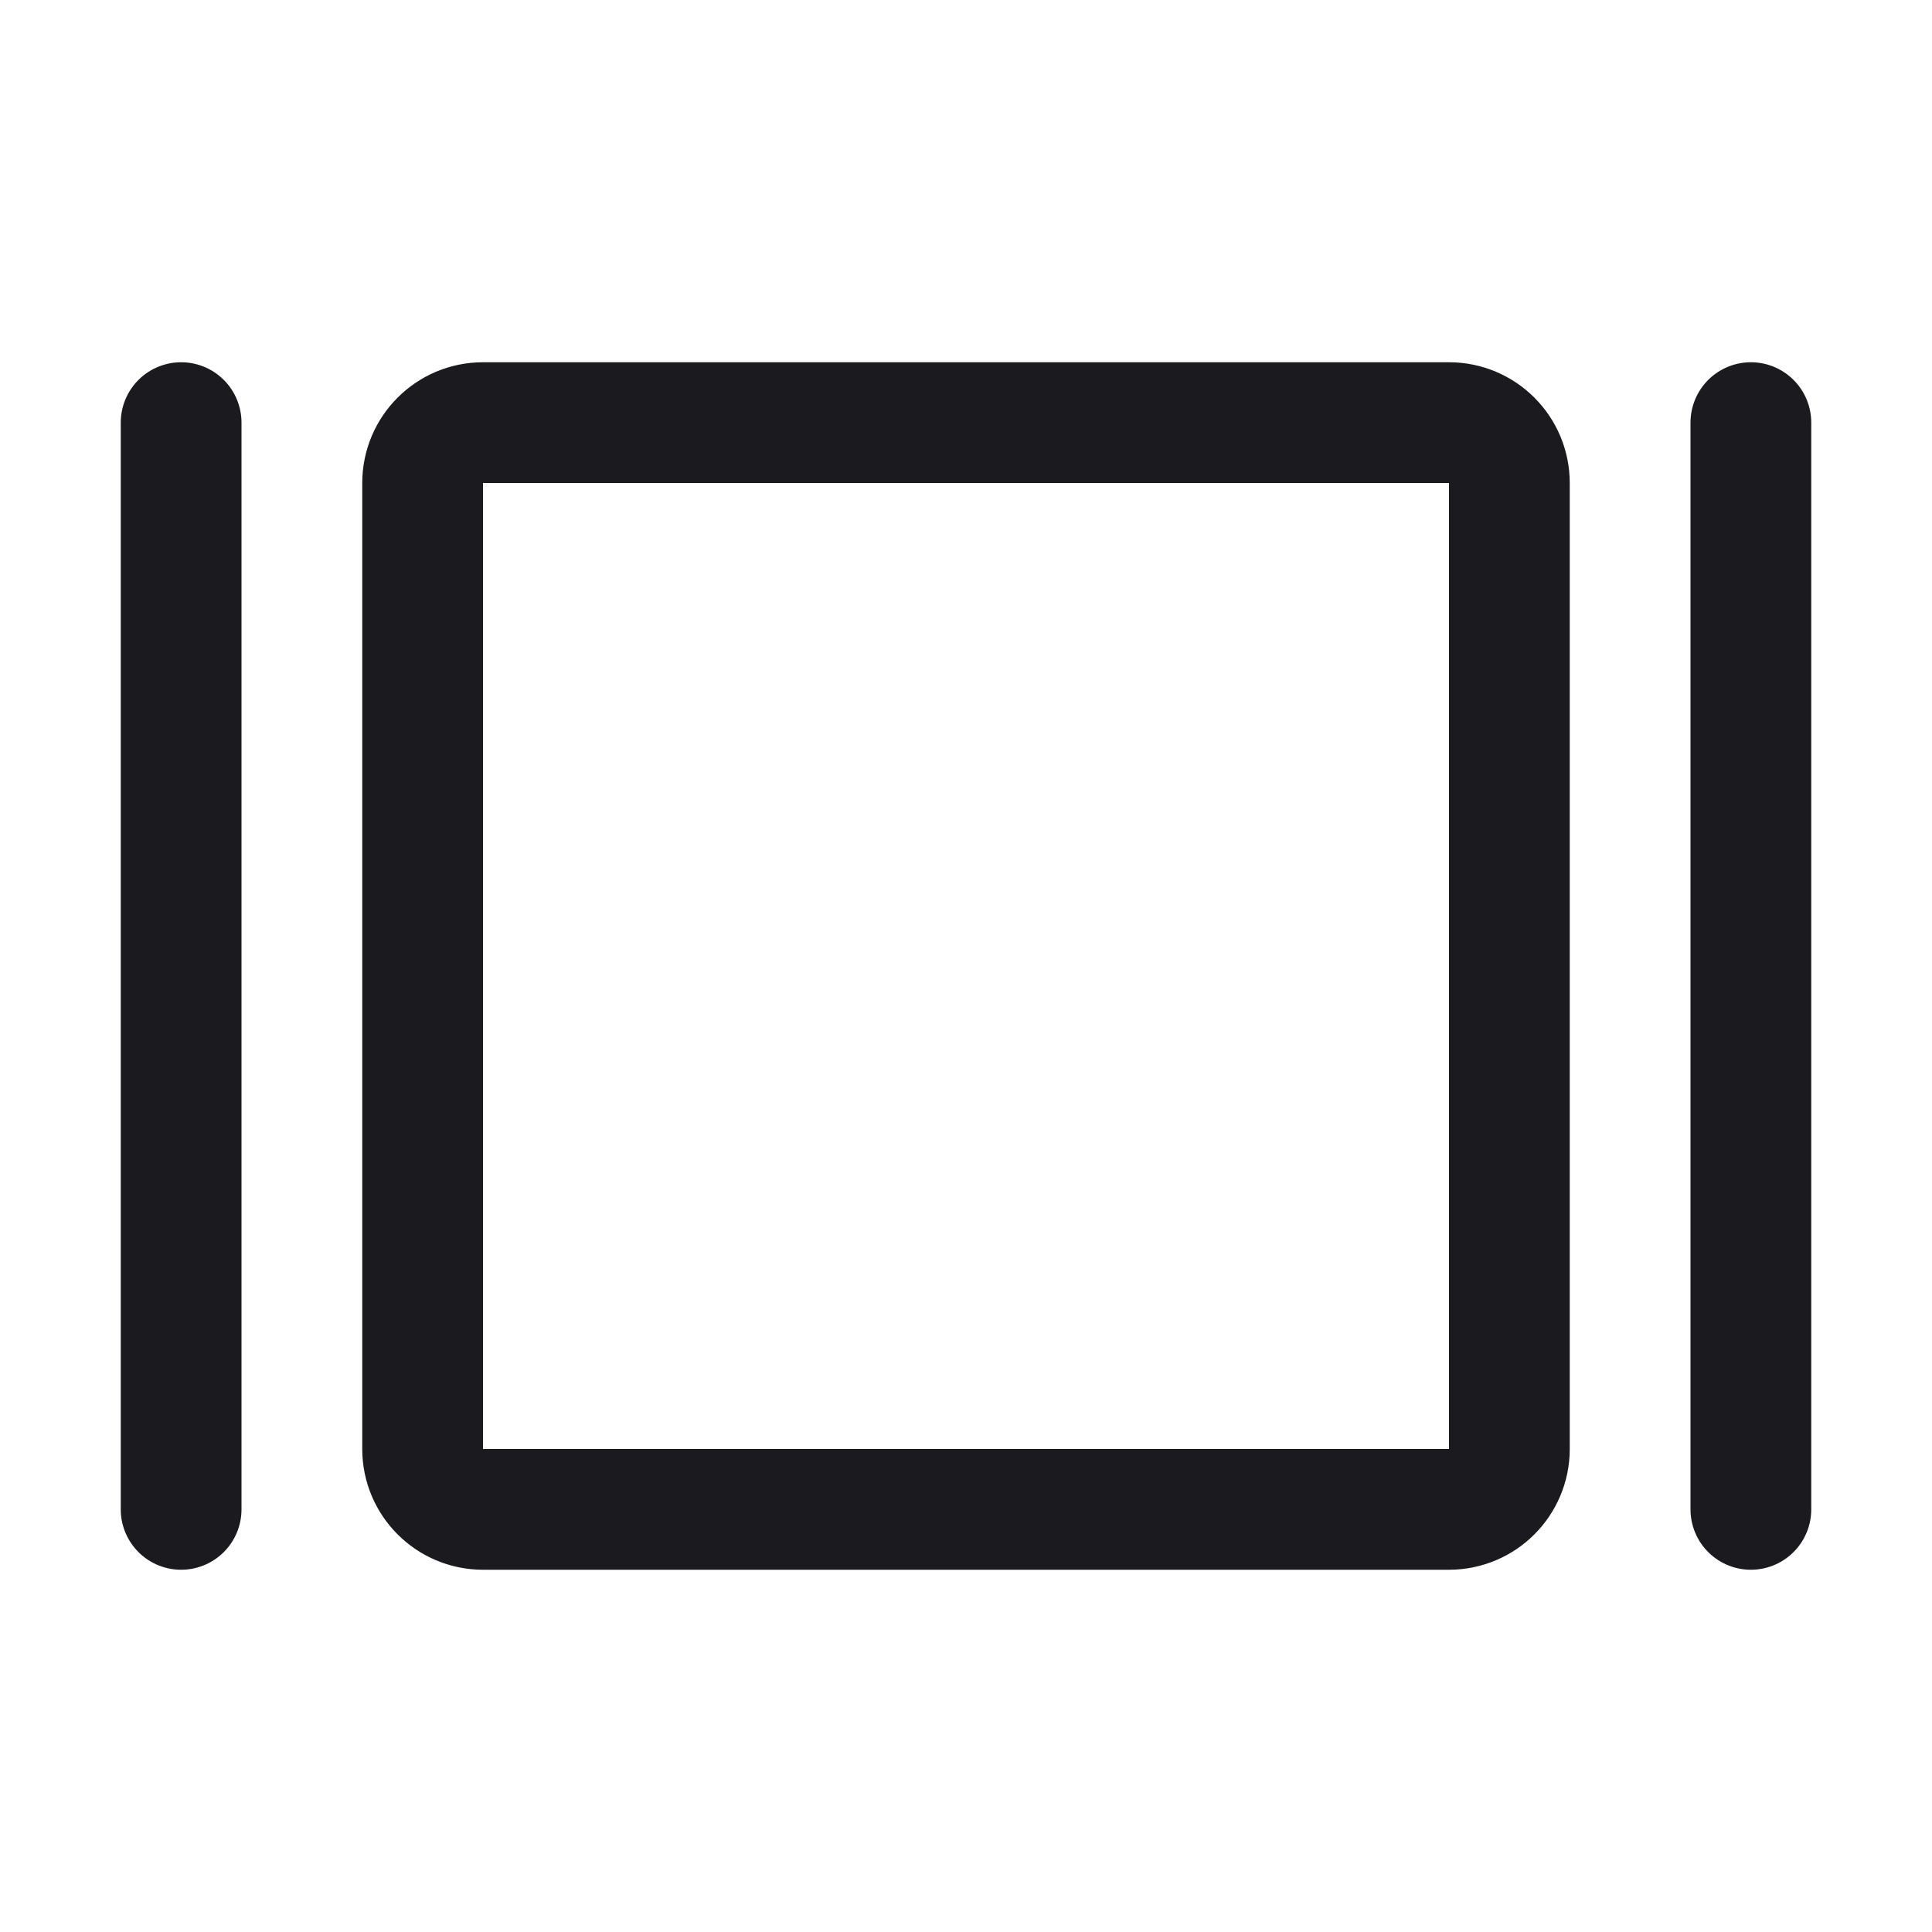
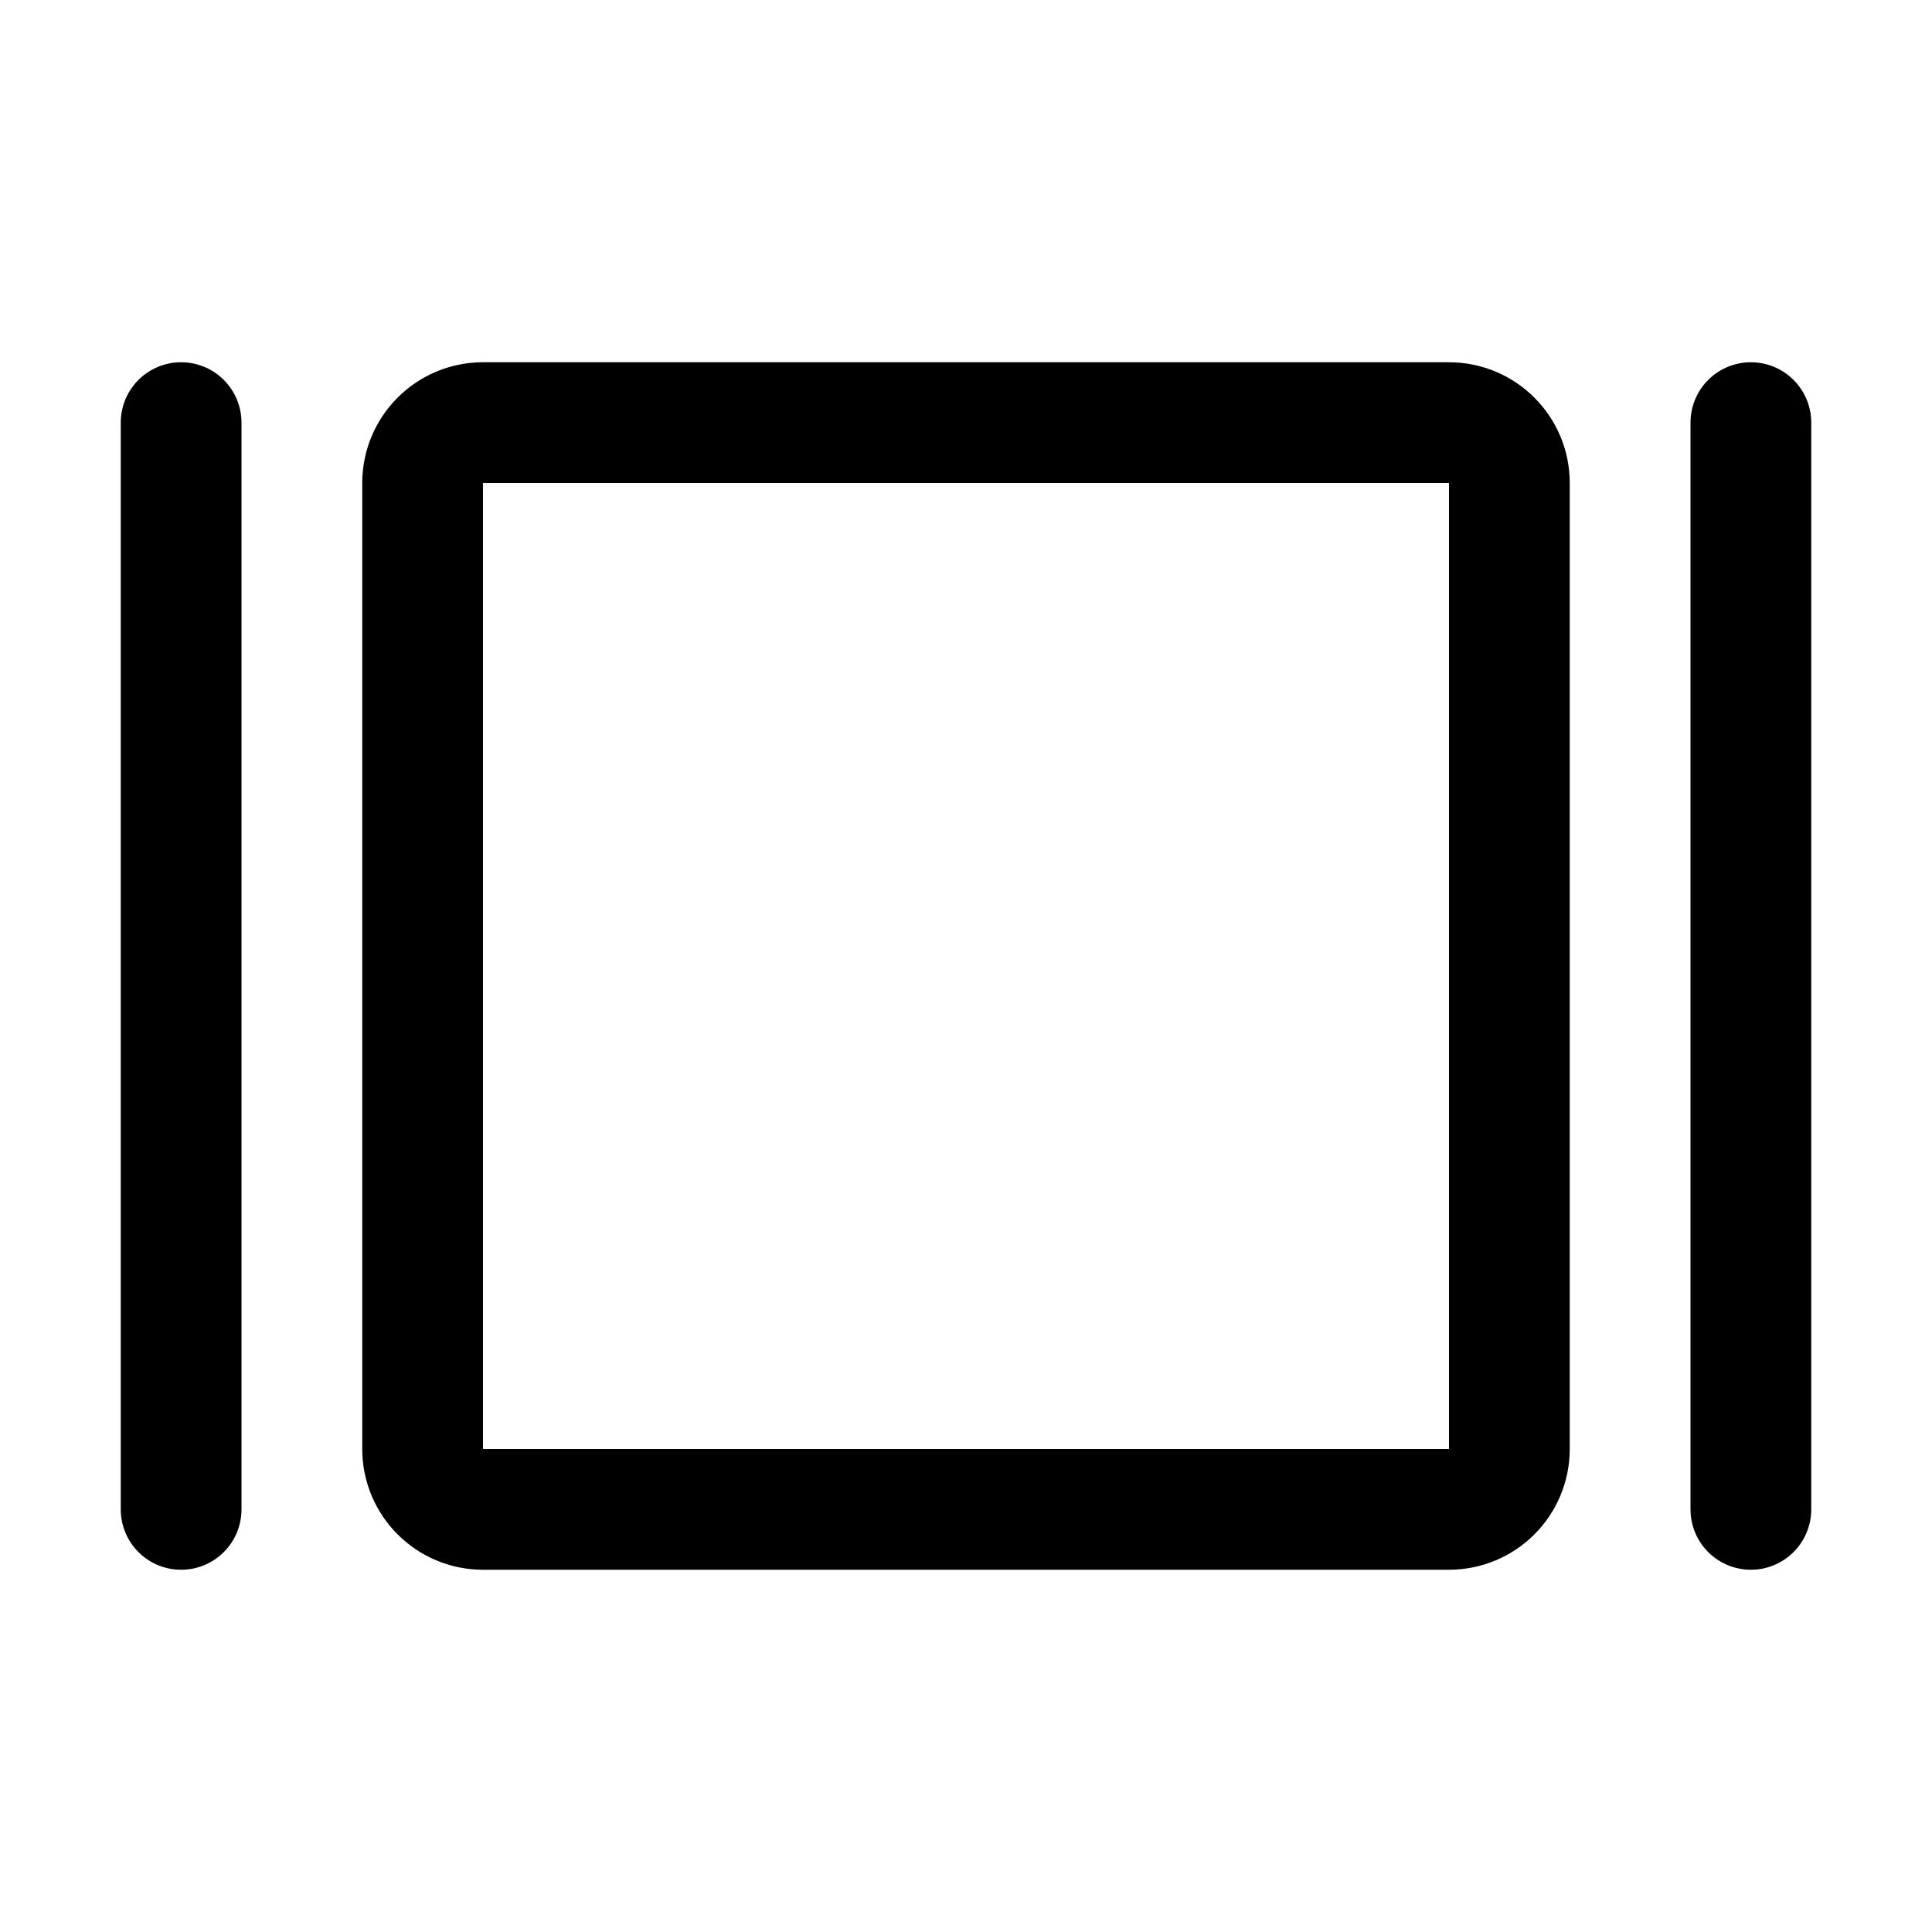
- <svg xmlns="http://www.w3.org/2000/svg" width="24" height="24" viewBox="0 0 24 24" fill="none">
-   <path d="M21.75 5.25v13.5M2.25 5.25v13.5M6 5.25h12a.75.75 0 0 1 .75.75v12a.75.75 0 0 1-.75.75H6a.75.75 0 0 1-.75-.75V6A.75.75 0 0 1 6 5.25Z" stroke="#1B1B1F" stroke-width="1.5" stroke-linecap="round" stroke-linejoin="round" />
+ <svg xmlns="http://www.w3.org/2000/svg" width="24" height="24" fill="none" viewBox="0 0 24 24">
+   <path stroke="currentColor" stroke-linecap="round" stroke-linejoin="round" stroke-width="1.5" d="M21.75 5.25v13.5M2.25 5.25v13.5M6 5.25h12a.75.75 0 0 1 .75.75v12a.75.75 0 0 1-.75.75H6a.75.75 0 0 1-.75-.75V6A.75.75 0 0 1 6 5.25" />
</svg>
